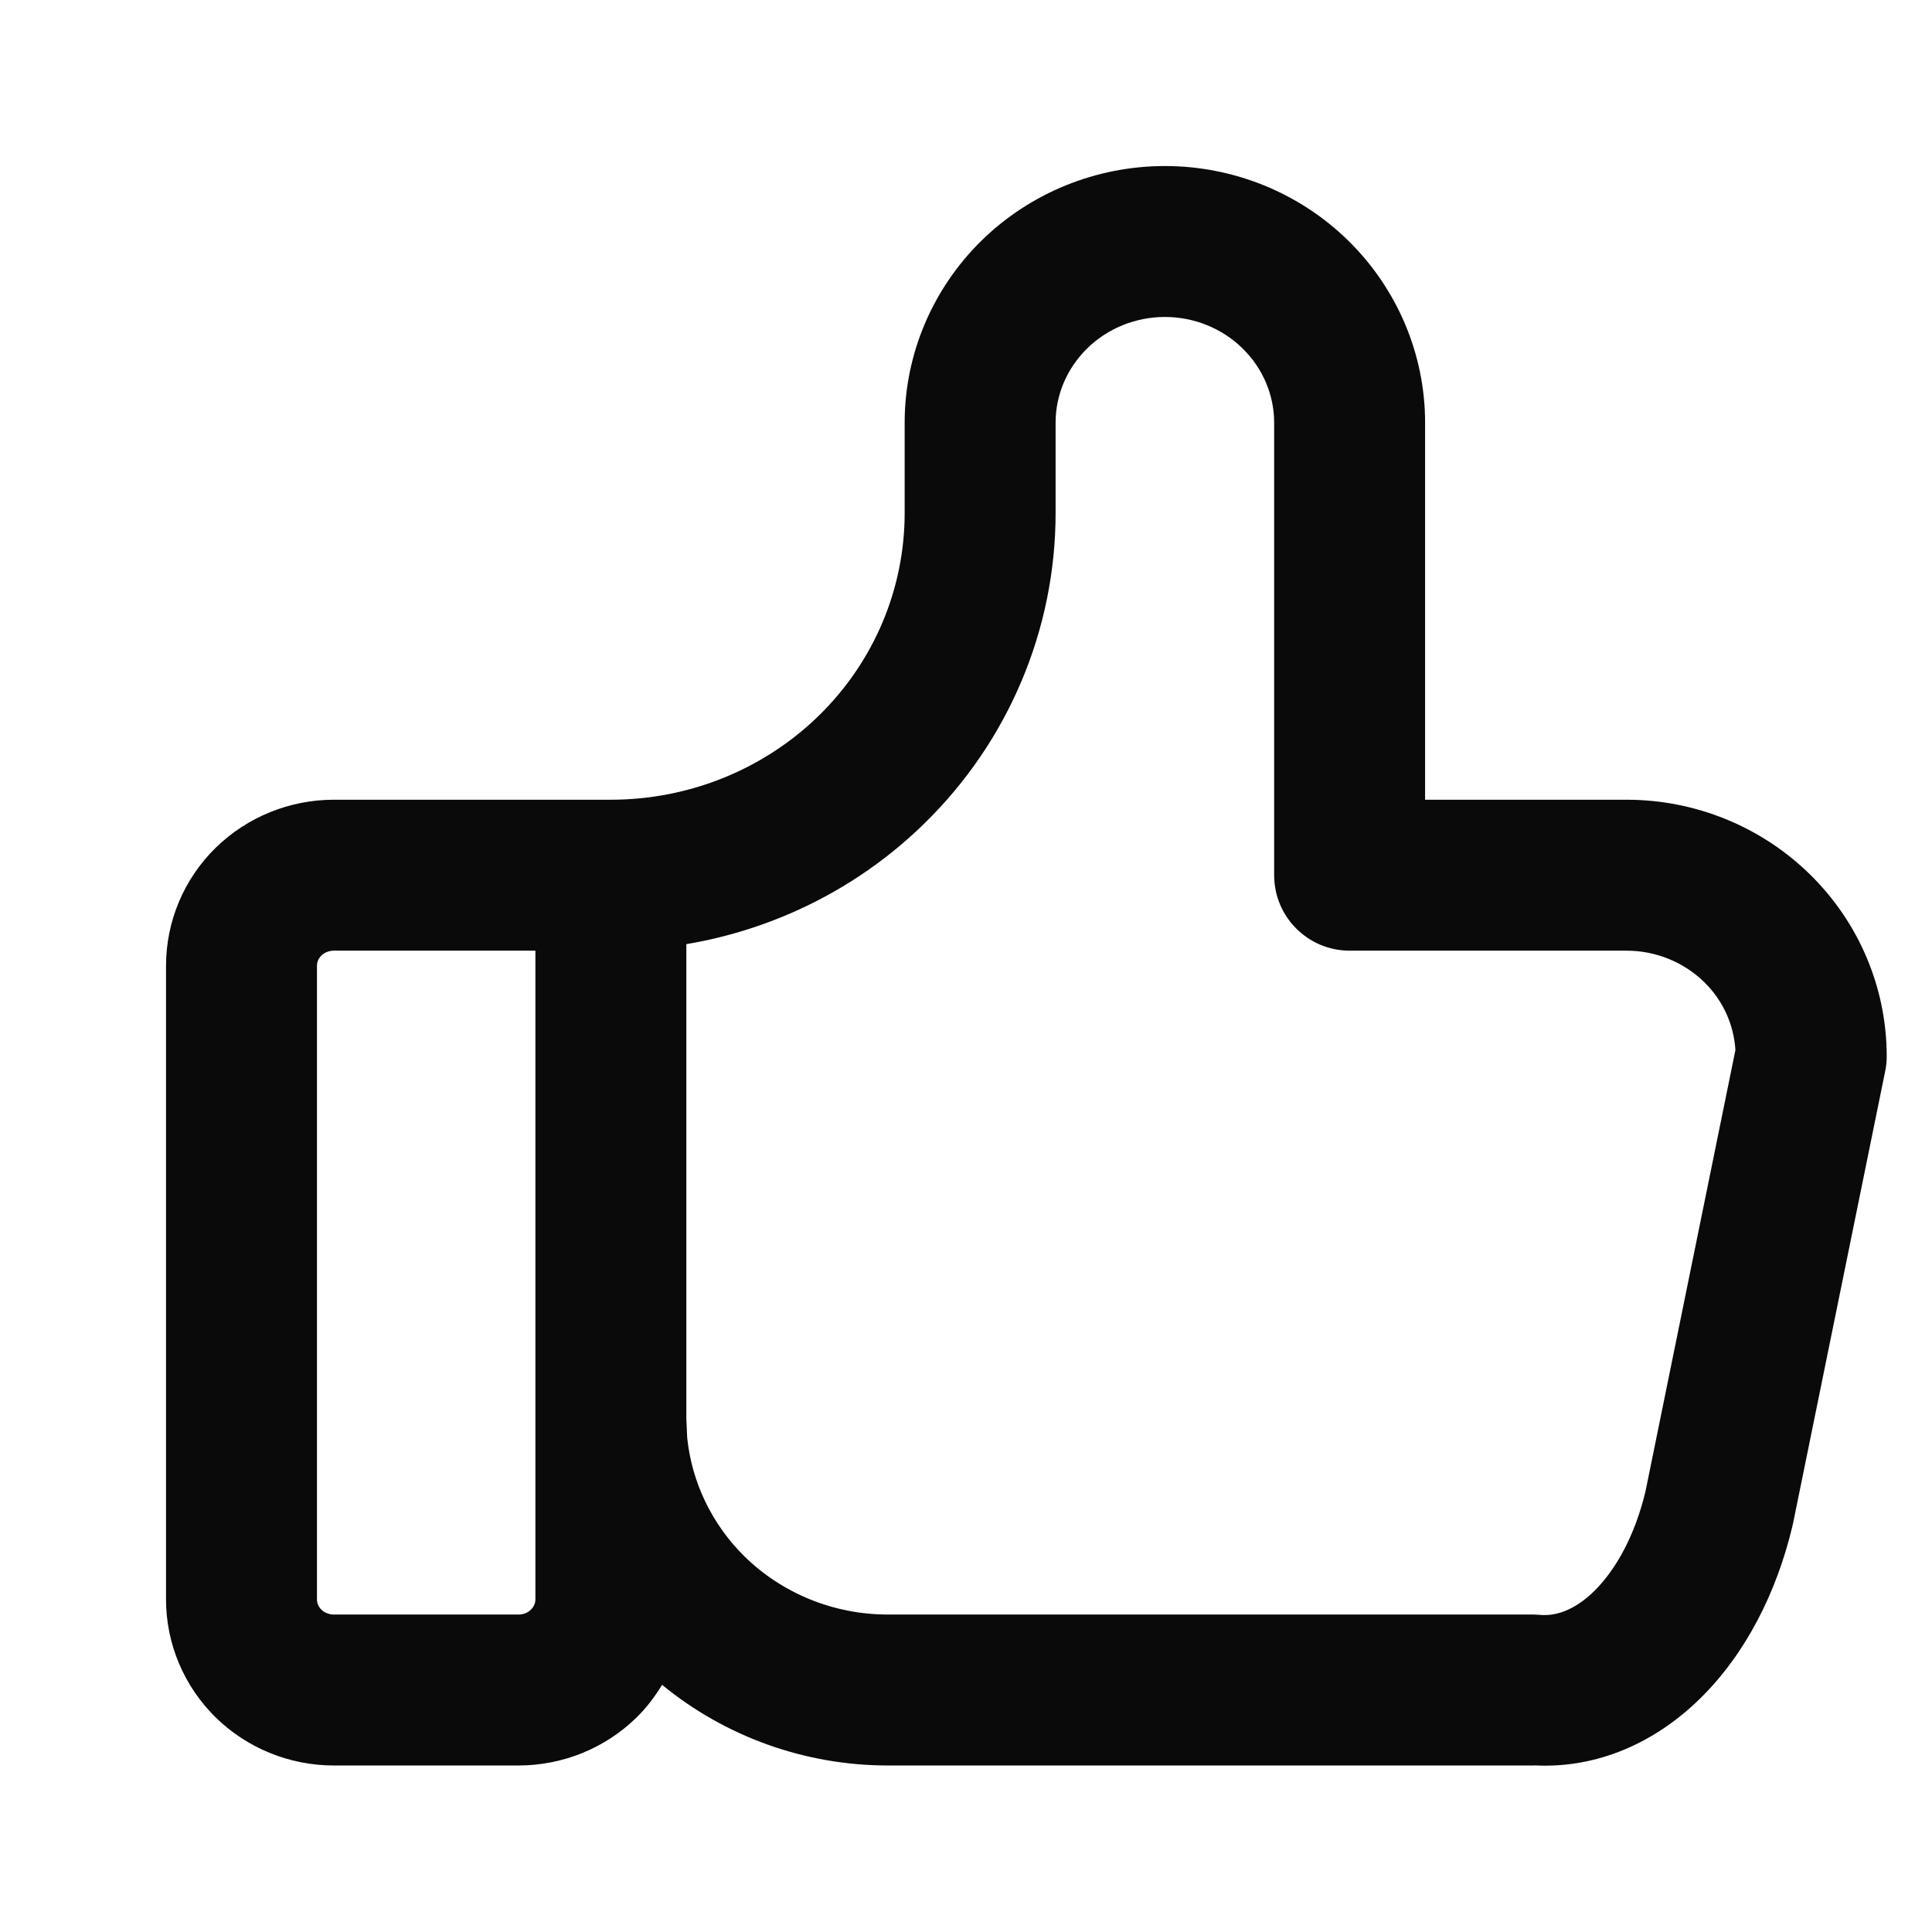
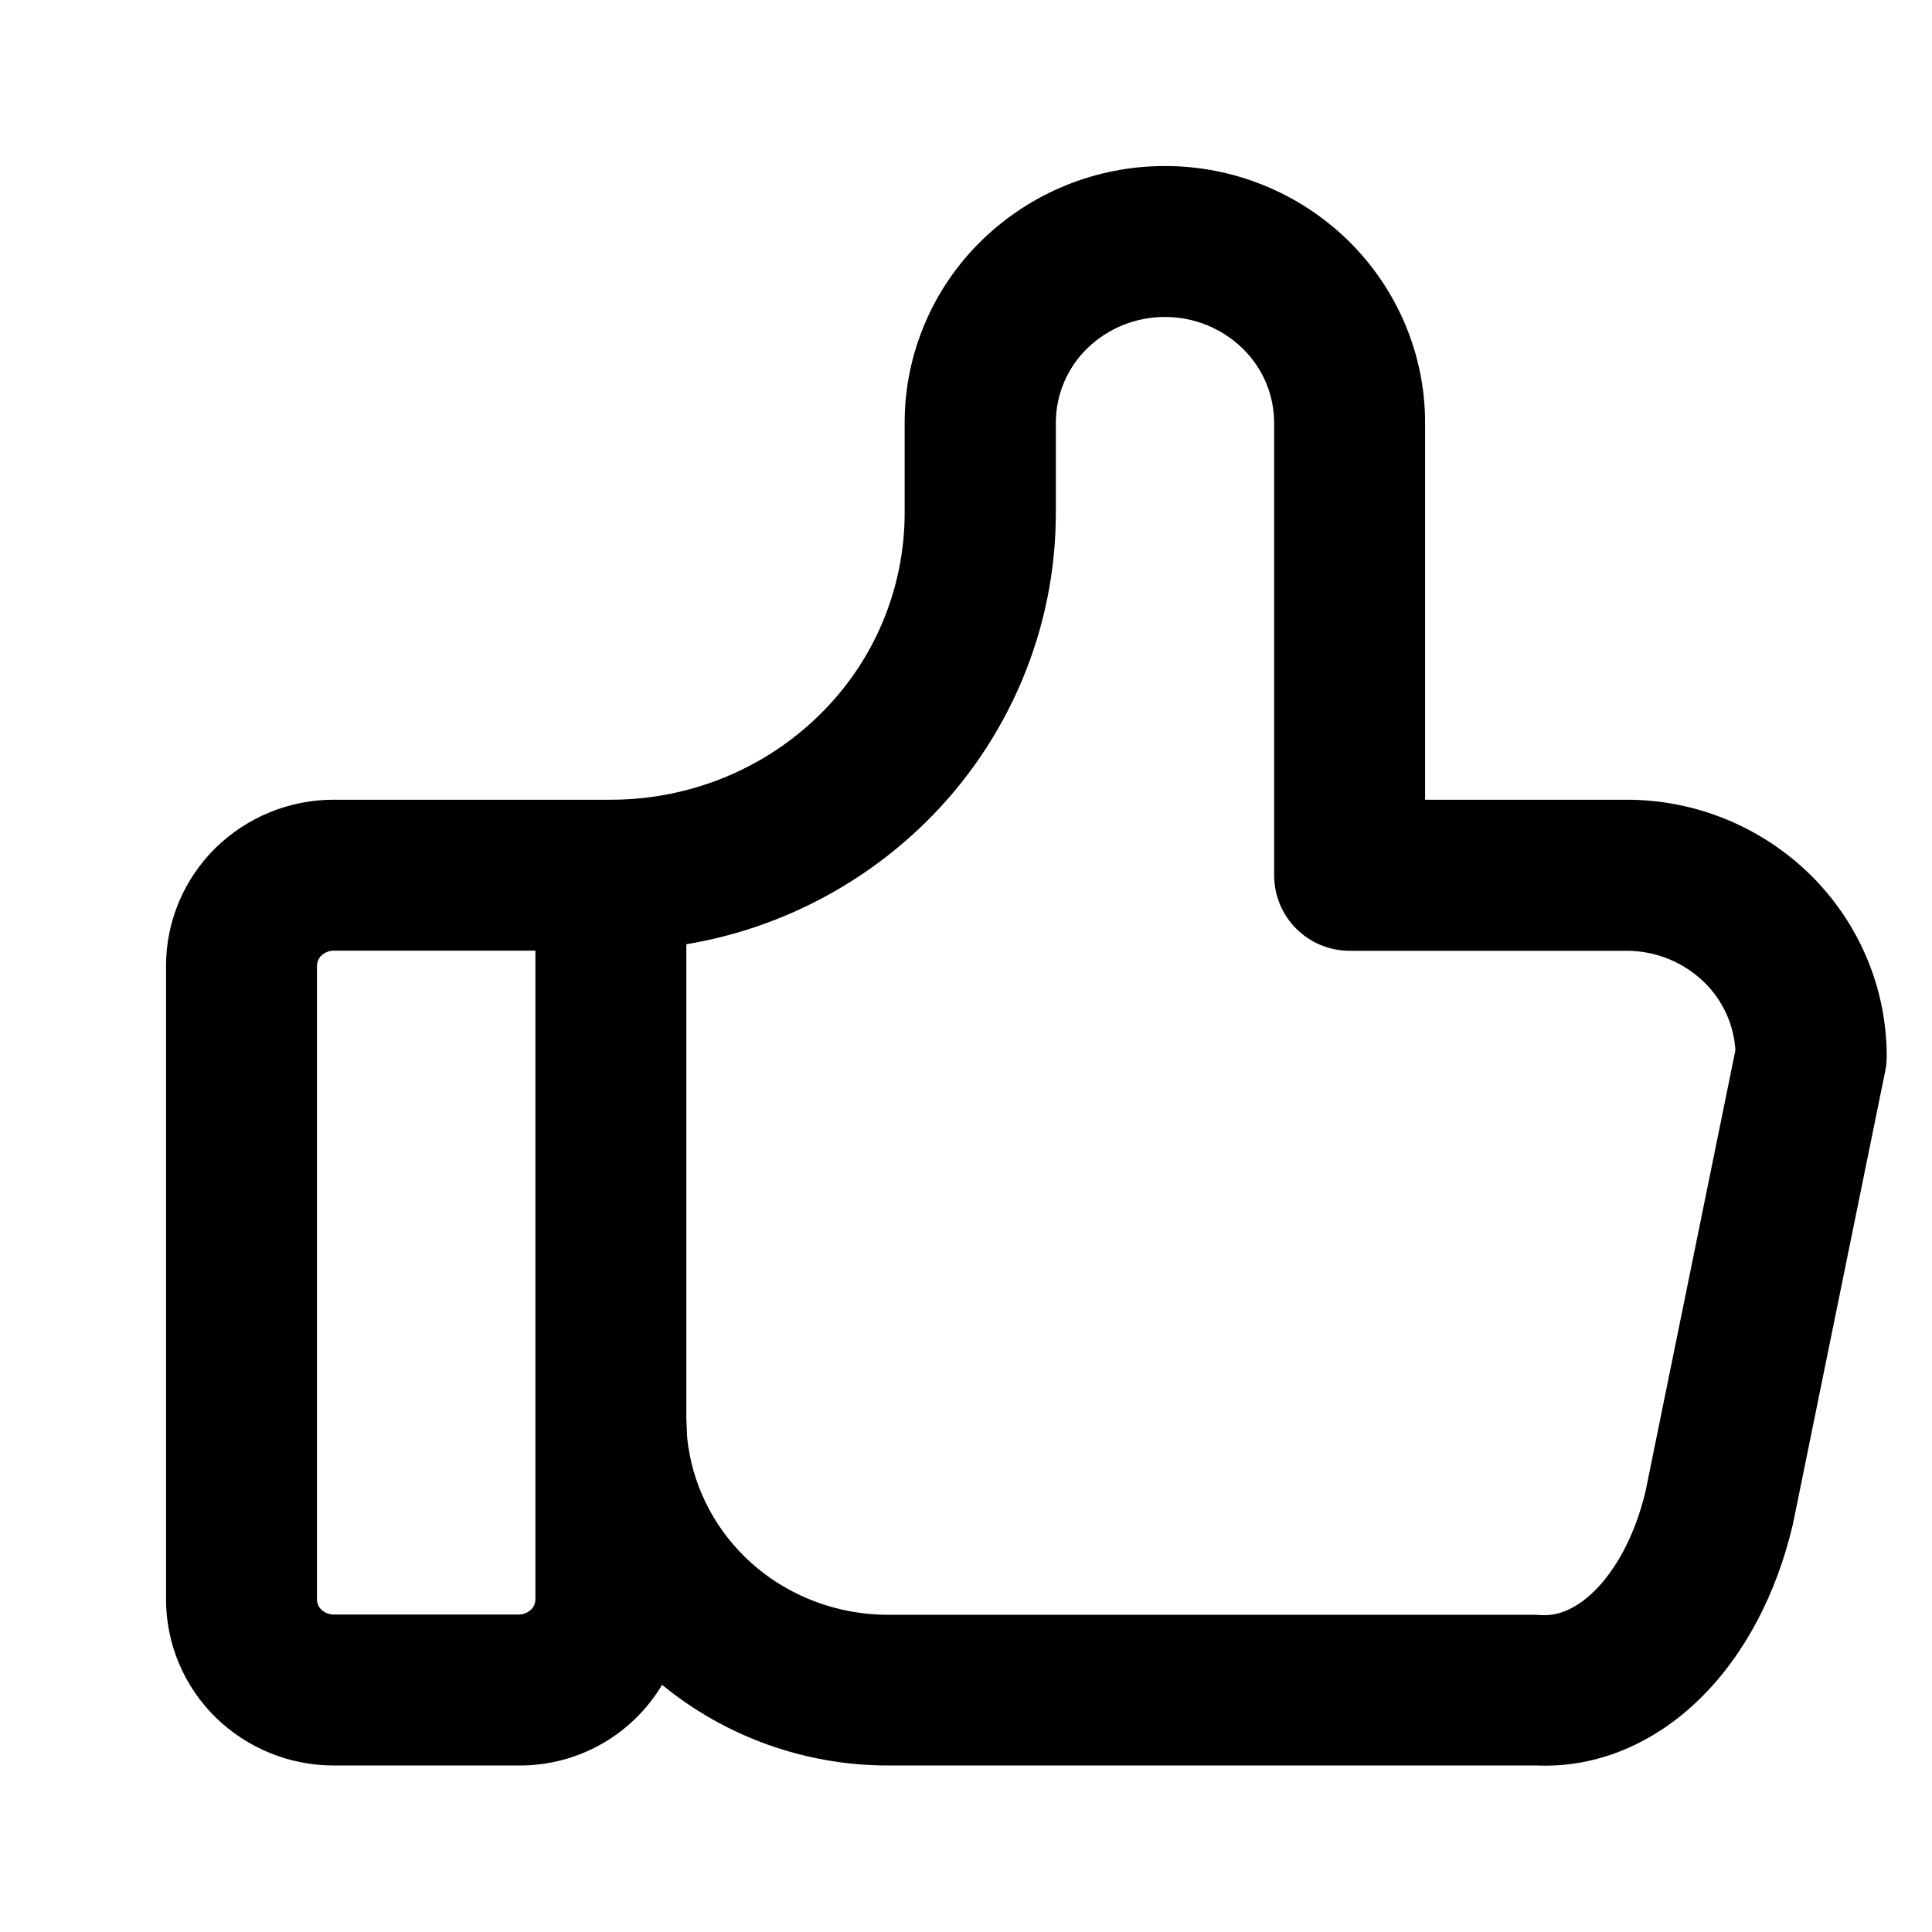
- <svg xmlns="http://www.w3.org/2000/svg" width="16" height="16" viewBox="0 0 16 16" fill="none">
-   <path d="M9.647 1.375C10.215 1.375 10.761 1.596 11.166 1.993C11.571 2.391 11.802 2.933 11.802 3.5V6.623H13.471C14.038 6.623 14.584 6.844 14.989 7.241C15.395 7.639 15.625 8.181 15.625 8.748C15.625 8.79 15.621 8.832 15.612 8.873L14.848 12.622C14.846 12.629 14.844 12.636 14.843 12.643C14.712 13.191 14.455 13.699 14.078 14.068C13.708 14.431 13.228 14.648 12.706 14.62V14.621H7.353C6.668 14.621 6.007 14.383 5.483 13.953C5.424 14.05 5.355 14.142 5.272 14.223C5.011 14.479 4.659 14.621 4.294 14.621H2.765C2.4 14.621 2.048 14.479 1.786 14.223C1.525 13.966 1.375 13.615 1.375 13.247V7.998C1.375 7.629 1.524 7.278 1.786 7.021C2.048 6.765 2.4 6.623 2.765 6.623H5.059C5.708 6.623 6.329 6.37 6.784 5.924C7.239 5.478 7.492 4.875 7.492 4.249V3.5C7.492 2.933 7.723 2.391 8.128 1.993C8.533 1.596 9.08 1.375 9.647 1.375ZM9.647 2.625C9.404 2.625 9.172 2.72 9.003 2.886C8.835 3.051 8.742 3.272 8.742 3.5V4.249C8.742 5.214 8.351 6.138 7.659 6.816C7.117 7.348 6.426 7.694 5.684 7.819V11.747L5.691 11.906C5.729 12.275 5.895 12.624 6.168 12.892C6.48 13.197 6.906 13.371 7.353 13.371H12.706L12.758 13.374C12.877 13.384 13.034 13.342 13.203 13.176C13.378 13.004 13.538 12.723 13.627 12.352L14.372 8.696C14.359 8.487 14.27 8.286 14.114 8.134C13.946 7.969 13.714 7.873 13.471 7.873H11.177C10.832 7.873 10.552 7.593 10.552 7.248V3.5C10.552 3.272 10.459 3.051 10.291 2.886C10.122 2.72 9.891 2.625 9.647 2.625ZM2.765 7.873C2.724 7.873 2.686 7.889 2.661 7.914C2.636 7.938 2.625 7.969 2.625 7.998V13.247C2.625 13.276 2.637 13.306 2.661 13.33C2.686 13.355 2.724 13.371 2.765 13.371H4.294C4.335 13.371 4.372 13.355 4.397 13.33C4.422 13.306 4.433 13.276 4.434 13.247V7.873H2.765Z" fill="#0A0A0A" />
+ <svg xmlns="http://www.w3.org/2000/svg" width="16" height="16" viewBox="0 0 16 16">
+   <path d="M9.647 1.375a2.17 2.17 0 0 1 1.519.618c.405.398.636.94.636 1.507v3.123h1.669a2.17 2.17 0 0 1 1.518.618c.406.398.636.94.636 1.507a.6.6 0 0 1-.013.125l-.764 3.75-.005.02c-.131.548-.388 1.056-.765 1.425-.37.363-.85.58-1.372.552v.001H7.353a2.95 2.95 0 0 1-1.87-.668 1.37 1.37 0 0 1-1.189.668h-1.53a1.4 1.4 0 0 1-.978-.398 1.37 1.37 0 0 1-.411-.976V7.998c0-.369.15-.72.411-.977a1.4 1.4 0 0 1 .979-.398h2.294c.649 0 1.27-.253 1.725-.7a2.34 2.34 0 0 0 .708-1.674V3.5c0-.567.23-1.11.636-1.507a2.17 2.17 0 0 1 1.52-.618m0 1.25a.92.92 0 0 0-.644.26.86.86 0 0 0-.26.615v.749c0 .965-.392 1.889-1.084 2.567A3.7 3.7 0 0 1 5.684 7.82v3.928l.007.16c.038.368.204.717.477.985.312.306.738.479 1.185.48h5.353l.052.002c.12.01.276-.032.445-.198.175-.172.335-.453.424-.824l.745-3.656a.86.86 0 0 0-.258-.562.92.92 0 0 0-.643-.261h-2.294a.625.625 0 0 1-.625-.625V3.5a.86.86 0 0 0-.261-.614.92.92 0 0 0-.644-.261M2.765 7.873a.15.15 0 0 0-.104.041.12.12 0 0 0-.036.084v5.25c0 .028.012.058.036.082a.15.15 0 0 0 .104.041h1.529a.15.15 0 0 0 .103-.04.12.12 0 0 0 .037-.084V7.873z" />
</svg>
